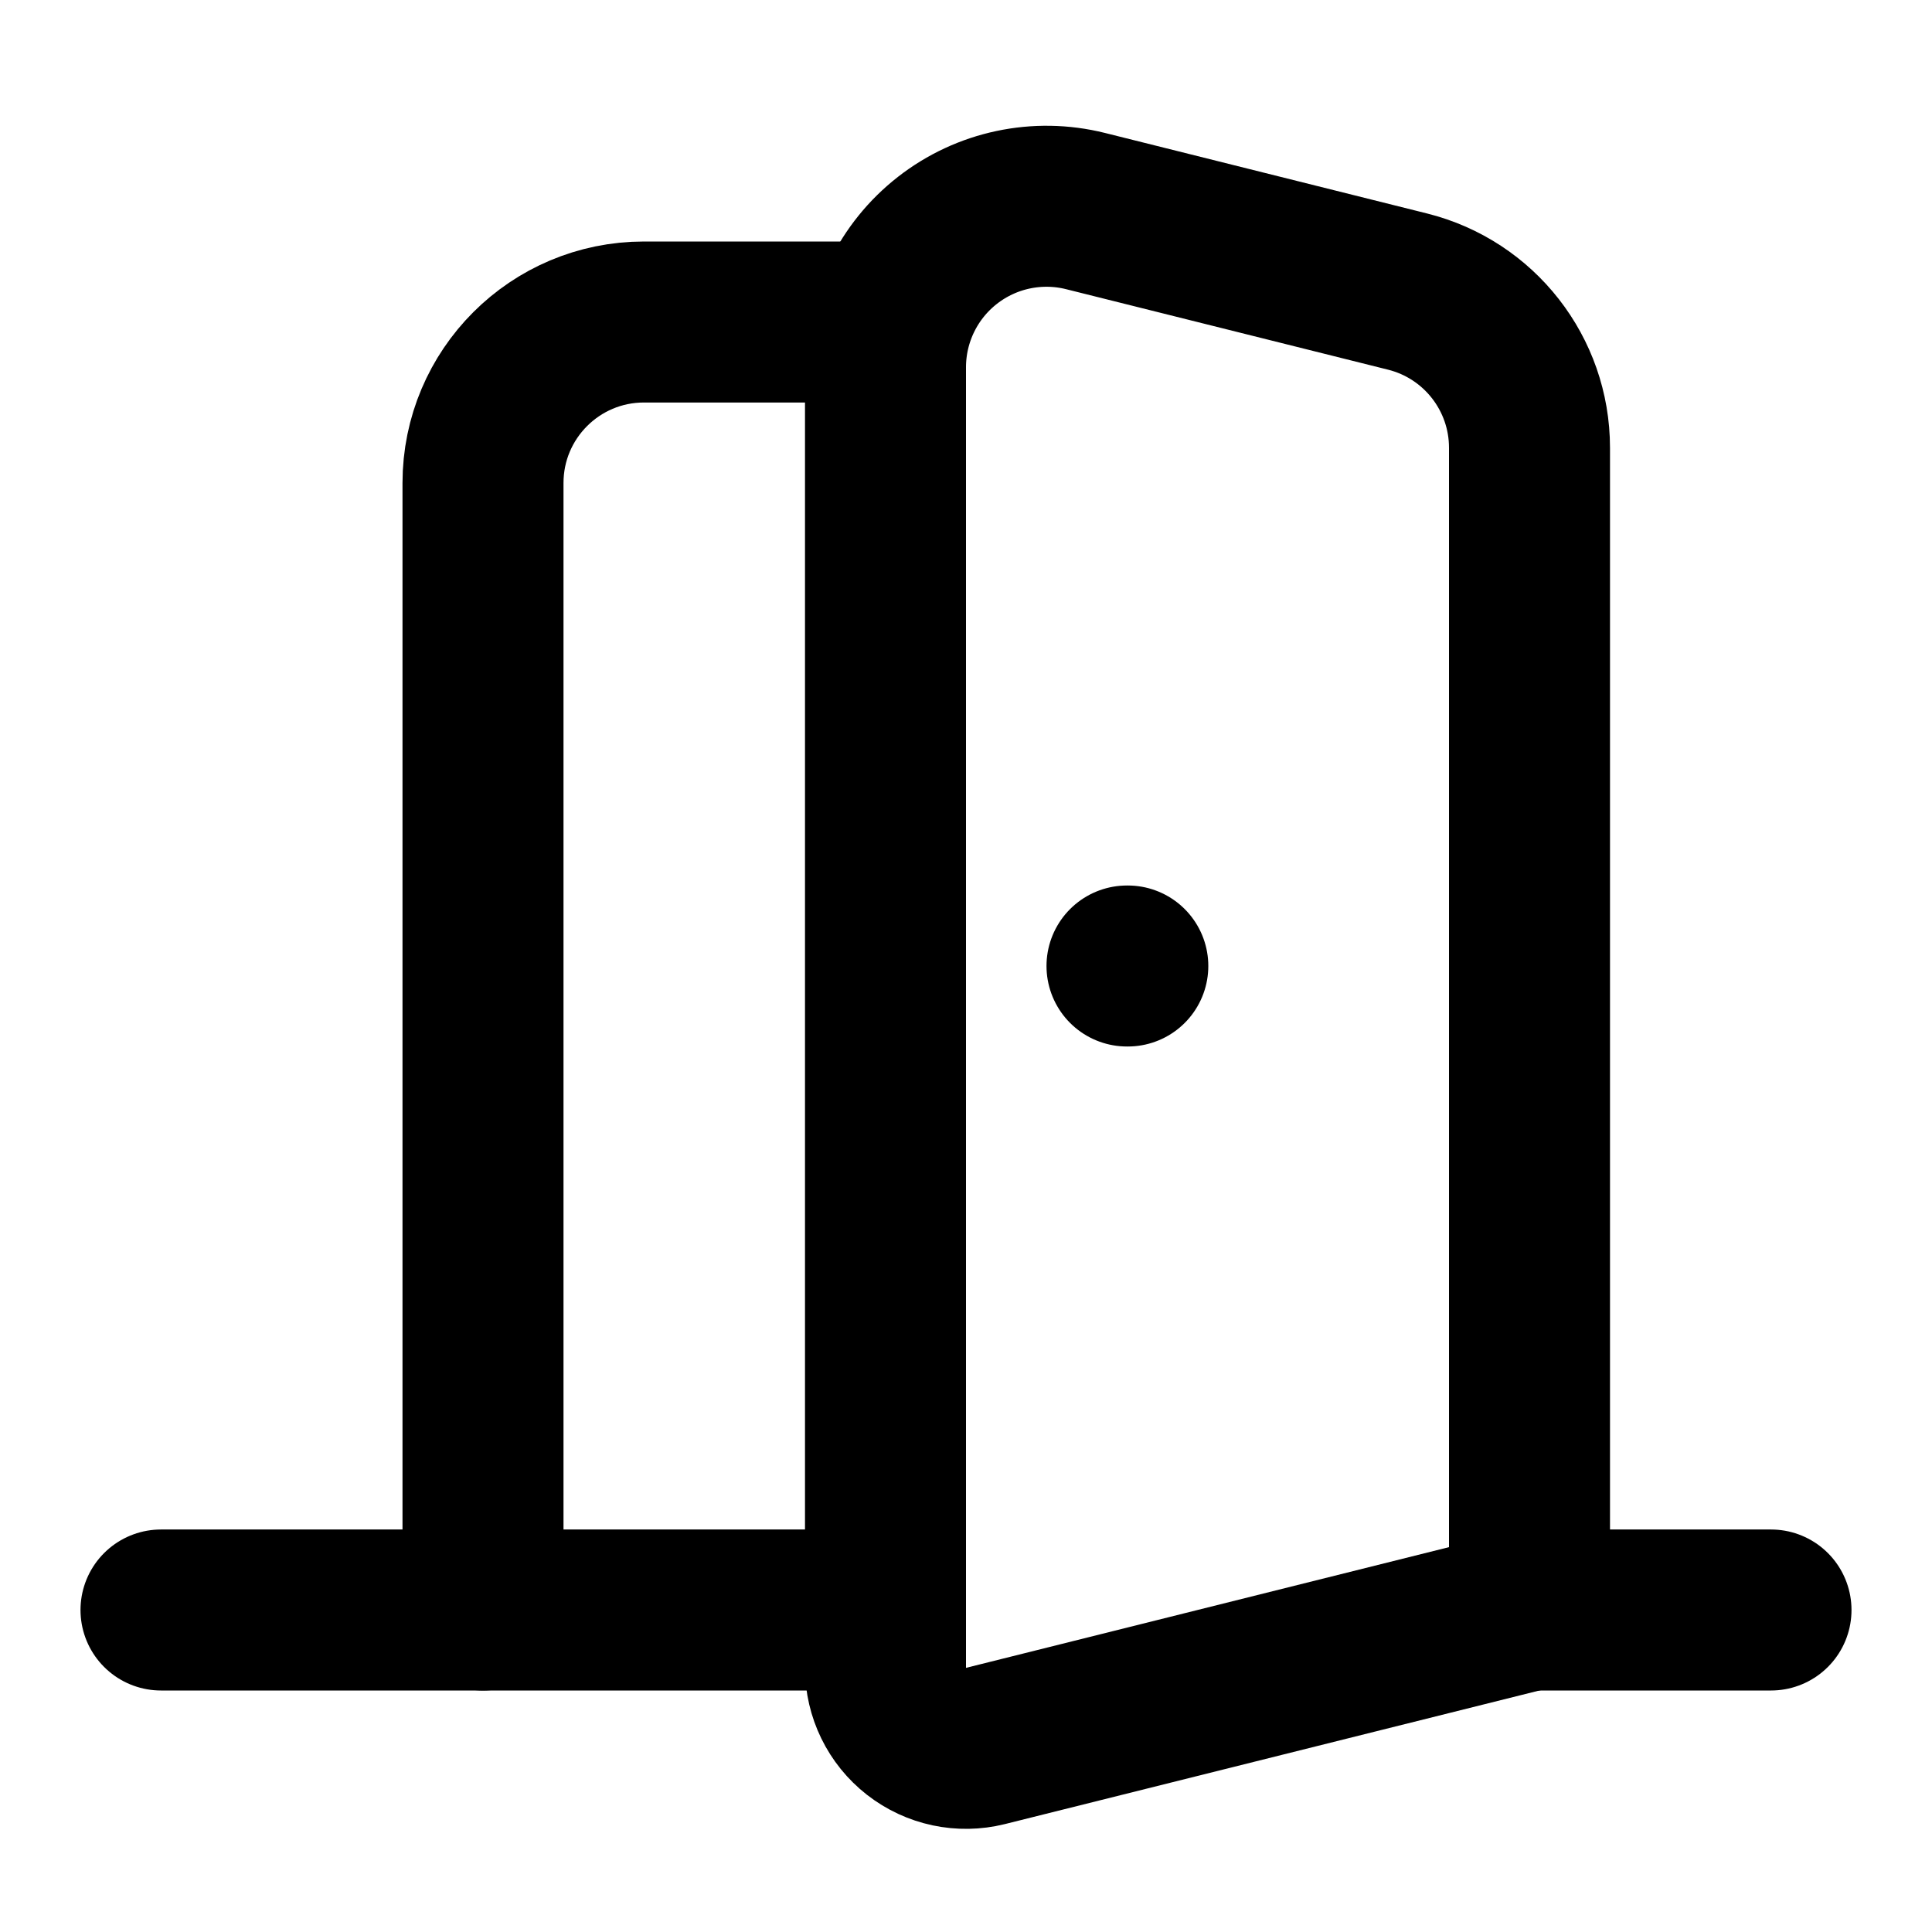
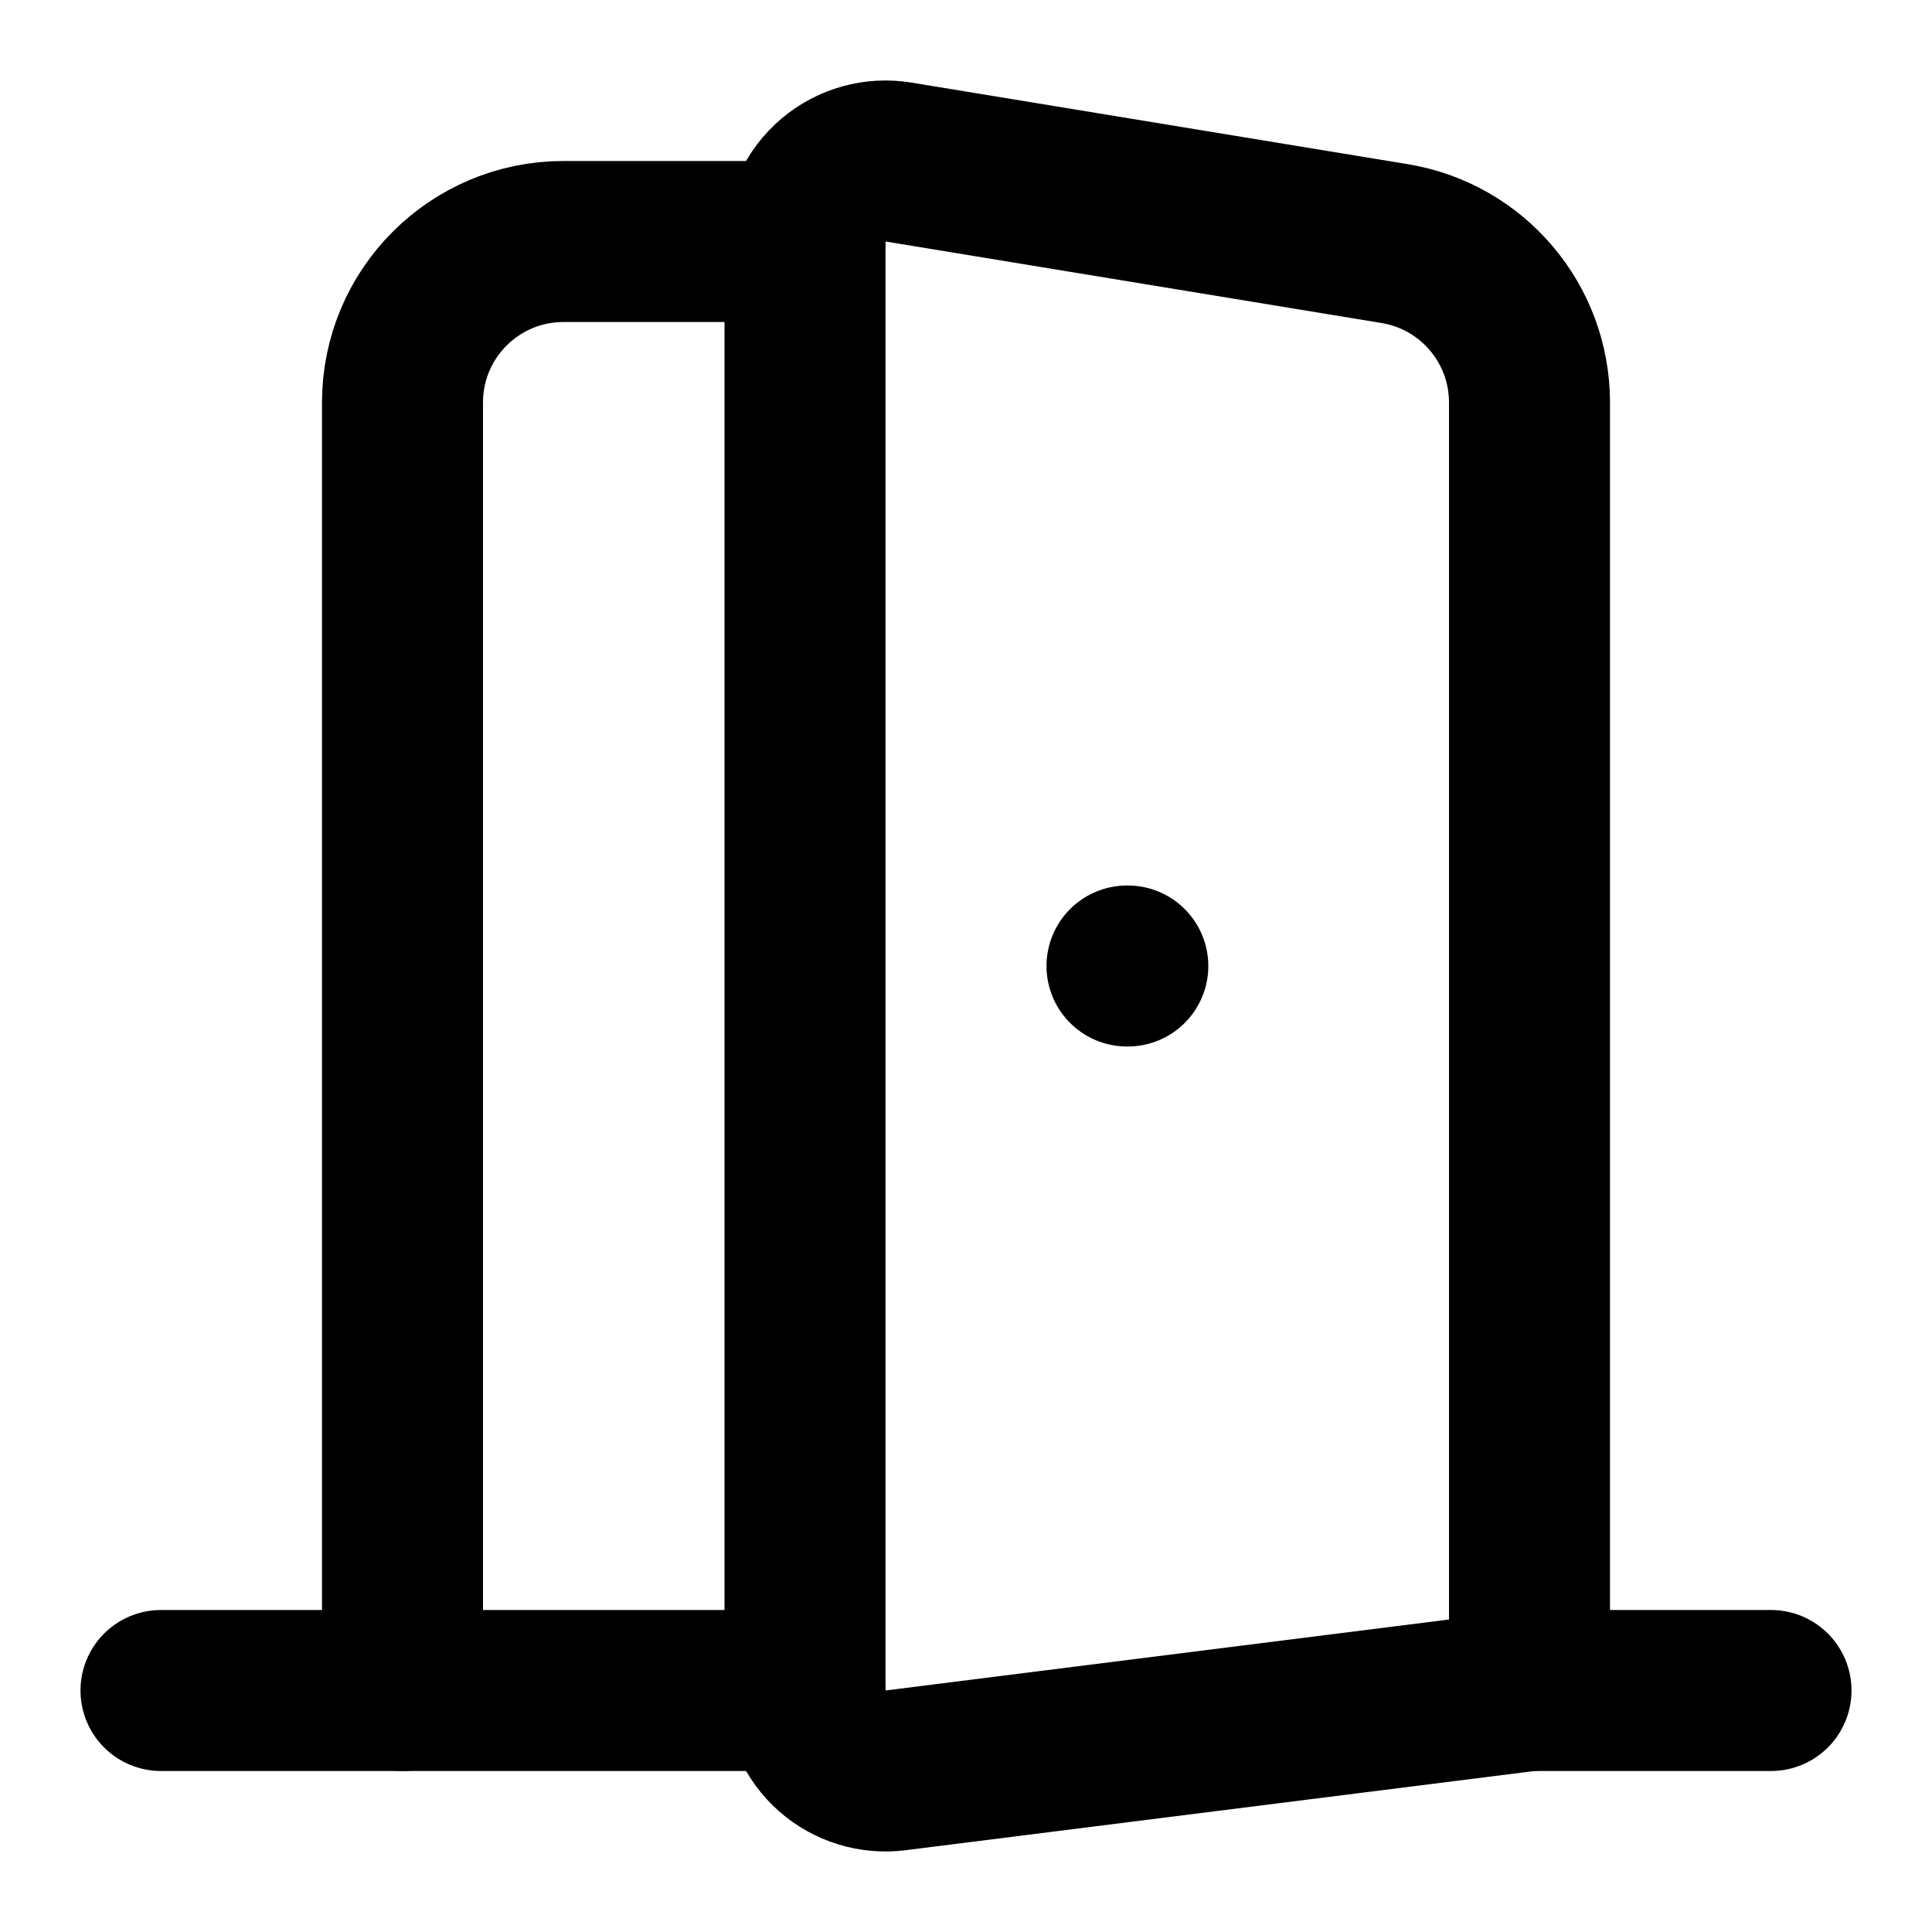
<svg xmlns="http://www.w3.org/2000/svg" width="24" height="24" viewBox="0 0 24 24" fill="none" stroke="currentColor" stroke-width="2" stroke-linecap="round" stroke-linejoin="round">
-   <path d="M11 20H2" />
-   <path d="M11 4.562v16.157a1 1 0 0 0 1.242.97L19 20V5.562a2 2 0 0 0-1.515-1.94l-4-1A2 2 0 0 0 11 4.561z" />
-   <path d="M11 4H8a2 2 0 0 0-2 2v14" />
+   <path d="M10 21H2" />
+   <path d="M10 3H7a2 2 0 00-2 2v16" />
  <path d="M14 12h.01" />
-   <path d="M22 20h-3" />
+   <path d="M19 21V5a2 2 0 00-1.675-1.974l-6.163-1.013A1 1 0 0010 3v18a1 1 0 001.124.992z" />
+   <path d="M22 21h-3" />
</svg>
